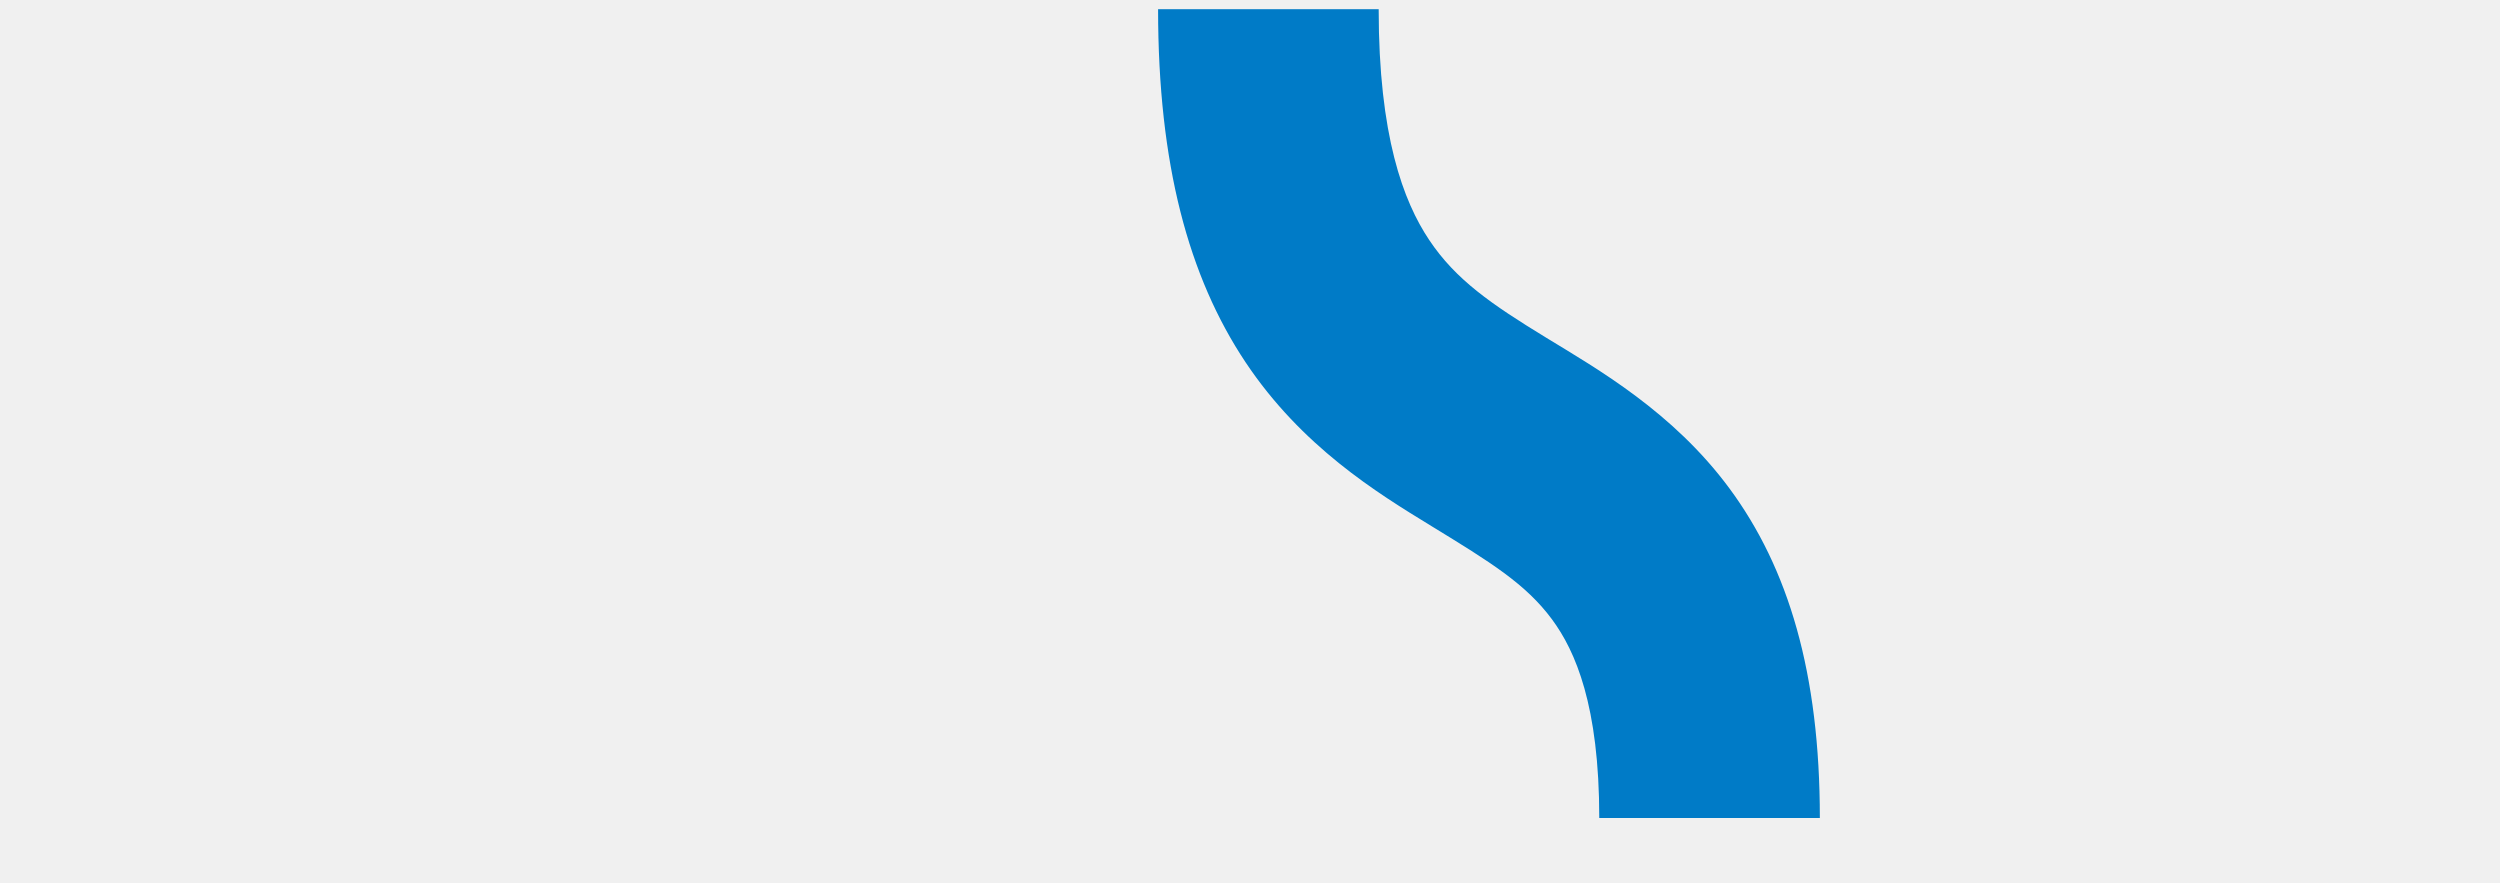
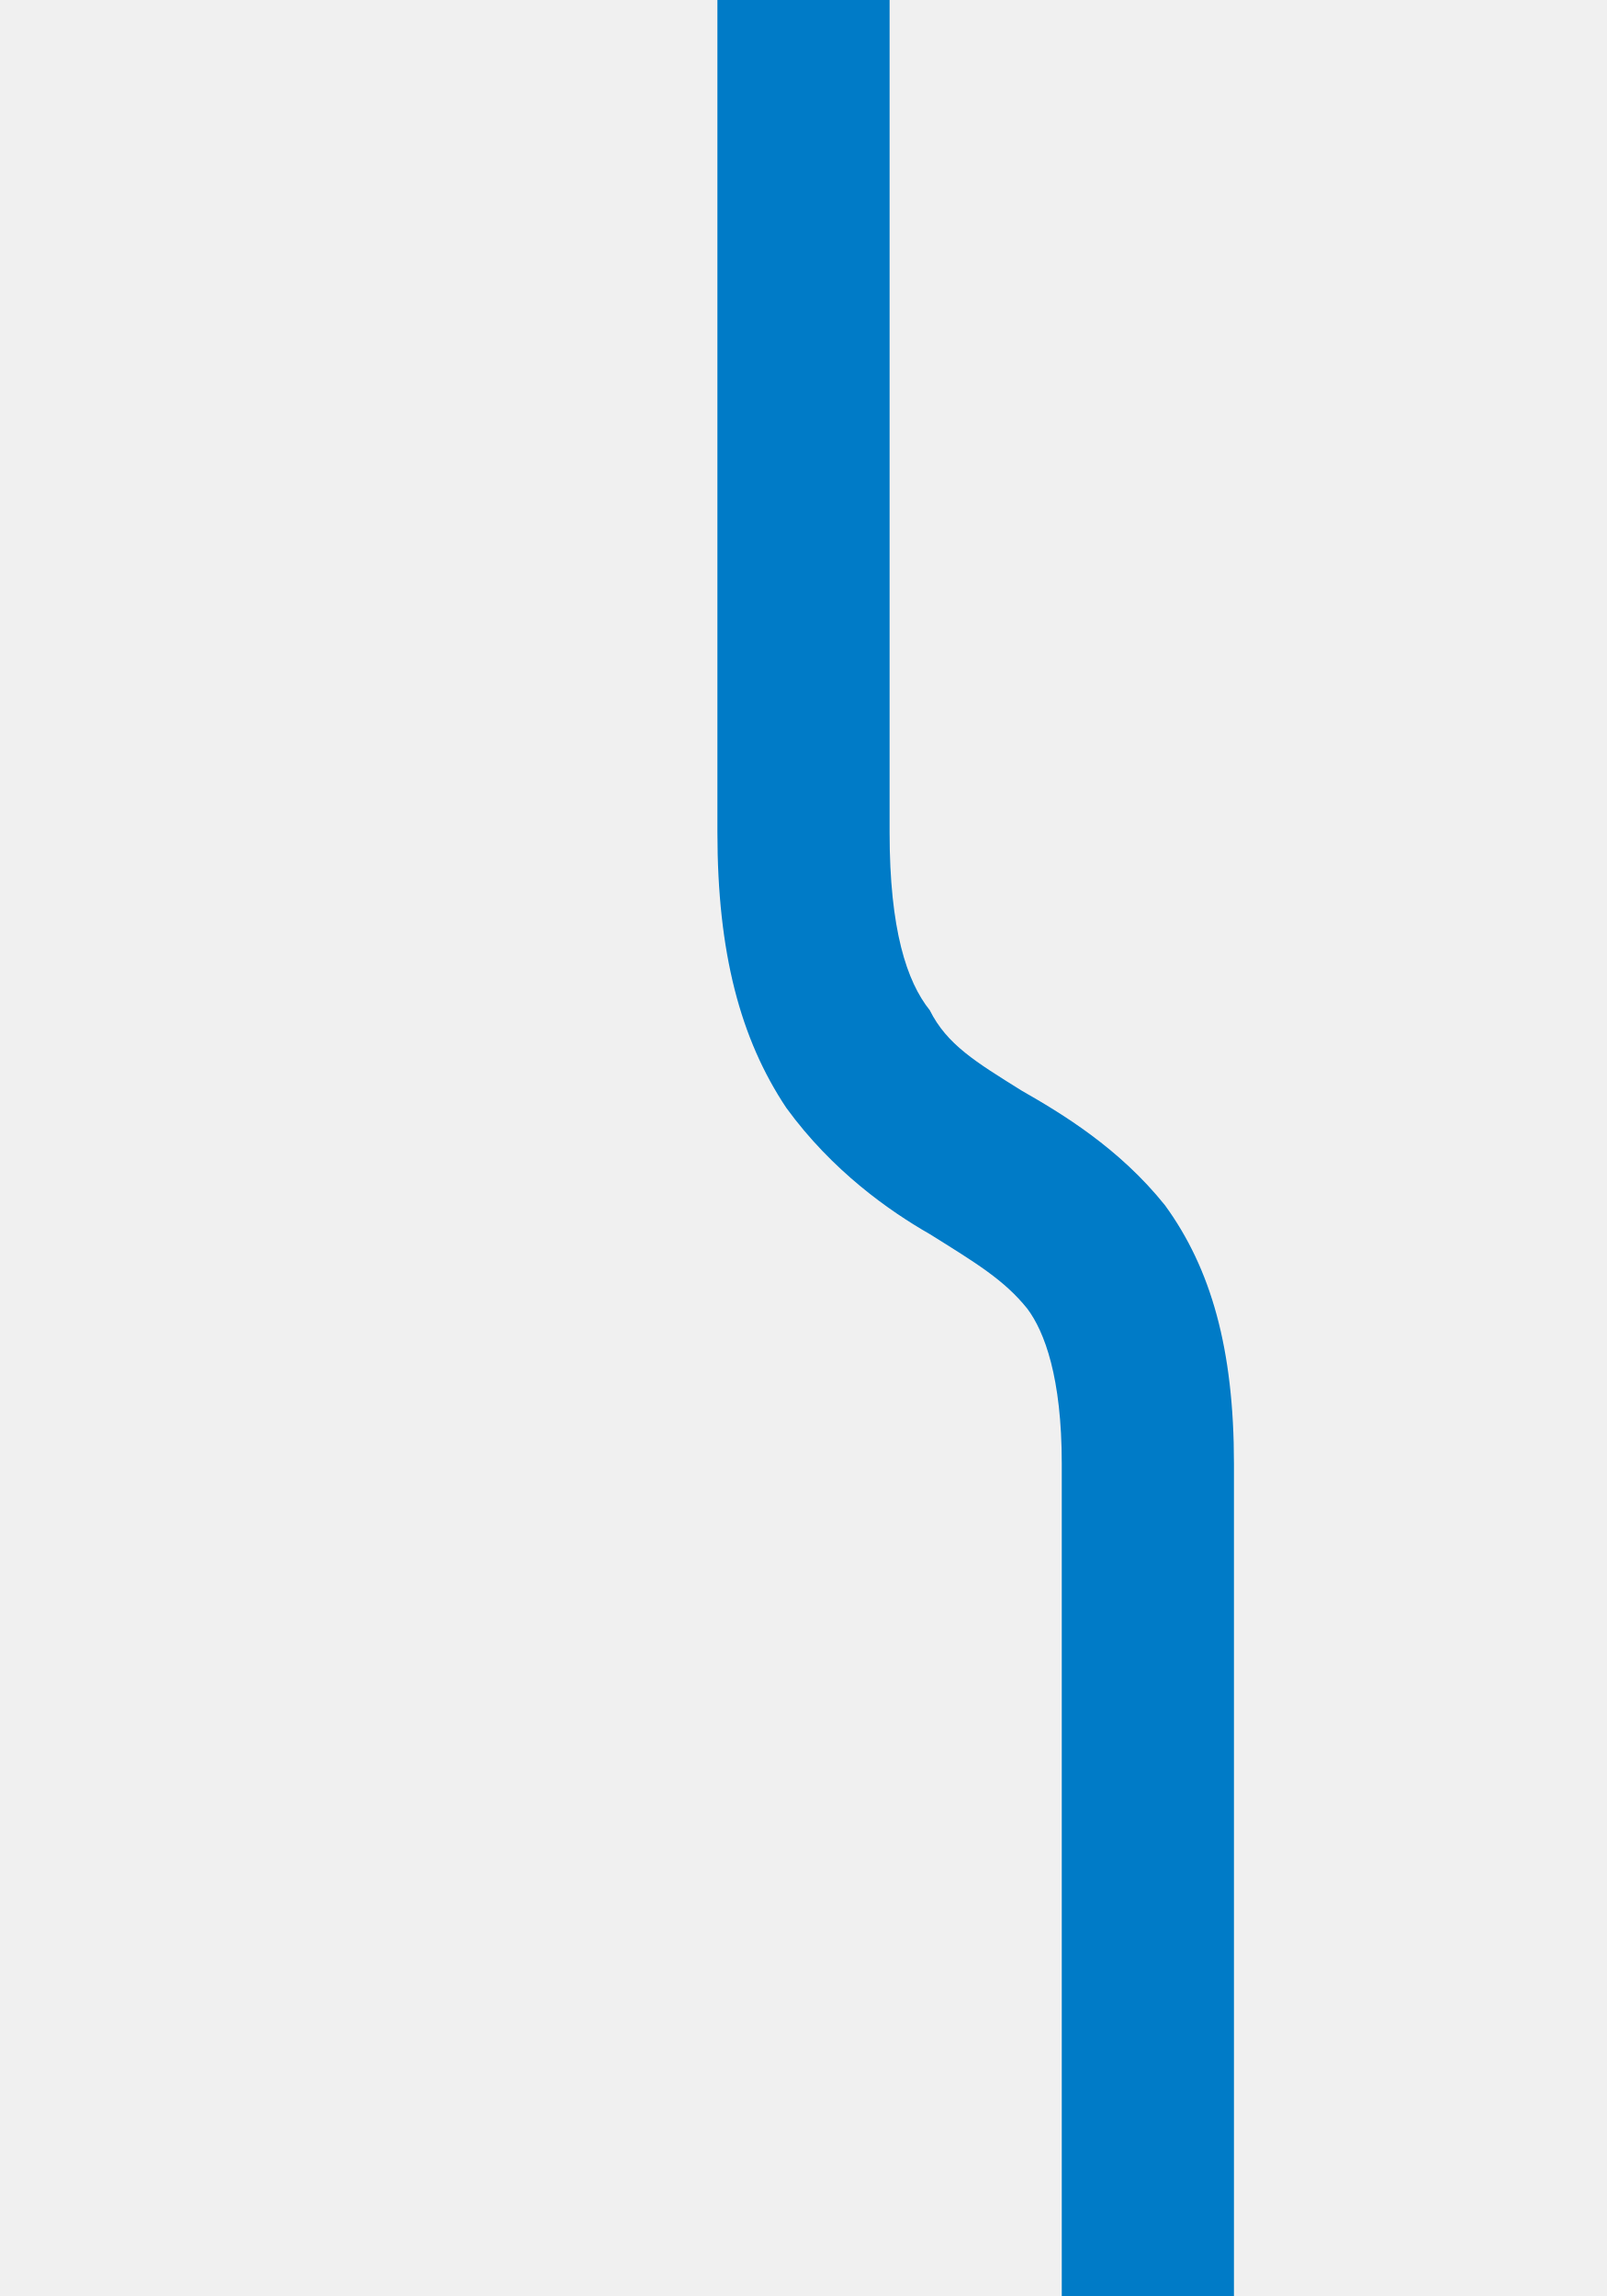
- <svg xmlns="http://www.w3.org/2000/svg" width="34" height="12" viewBox="0 0 34 12" fill="none">
-   <g clip-path="url(#clip0_253_5112)">
-     <path d="M15.75 0.125C15.75 2.235 16.164 3.762 16.939 4.926C17.703 6.071 18.718 6.697 19.468 7.155C20.274 7.648 20.75 7.941 21.107 8.423C21.426 8.855 21.75 9.595 21.75 11.125H24.75C24.75 9.155 24.324 7.729 23.518 6.639C22.75 5.601 21.726 5.019 21.032 4.595C20.282 4.137 19.797 3.804 19.436 3.262C19.086 2.738 18.75 1.848 18.75 0.125H15.75Z" fill="#007BC7" />
-   </g>
-   <defs>
-     <clipPath id="clip0_253_5112">
-       <rect width="33" height="11" fill="white" transform="translate(0.75 0.125)" />
-     </clipPath>
-   </defs>
+ <svg xmlns="http://www.w3.org/2000/svg" version="1.2" viewBox="0 0 28 40" width="28" height="40">
+   <style>
+         .a {
+             fill: #007bc7
+         }
+     </style>
+   <path class="a" d="m15.5 14.5c0 1.7 0.3 2.6 0.7 3.1 0.3 0.6 0.8 0.9 1.6 1.4 0.7 0.4 1.7 1 2.5 2 0.8 1.1 1.2 2.5 1.2 4.5h-3c0-1.5-0.3-2.3-0.6-2.7-0.4-0.5-0.9-0.8-1.7-1.3-0.7-0.4-1.7-1.1-2.5-2.2-0.8-1.2-1.2-2.7-1.2-4.8zm0-14.8v14.8h-3v-14.8zm-3 0h3m3 40.6v-14.8h3v14.8z" />
</svg>
